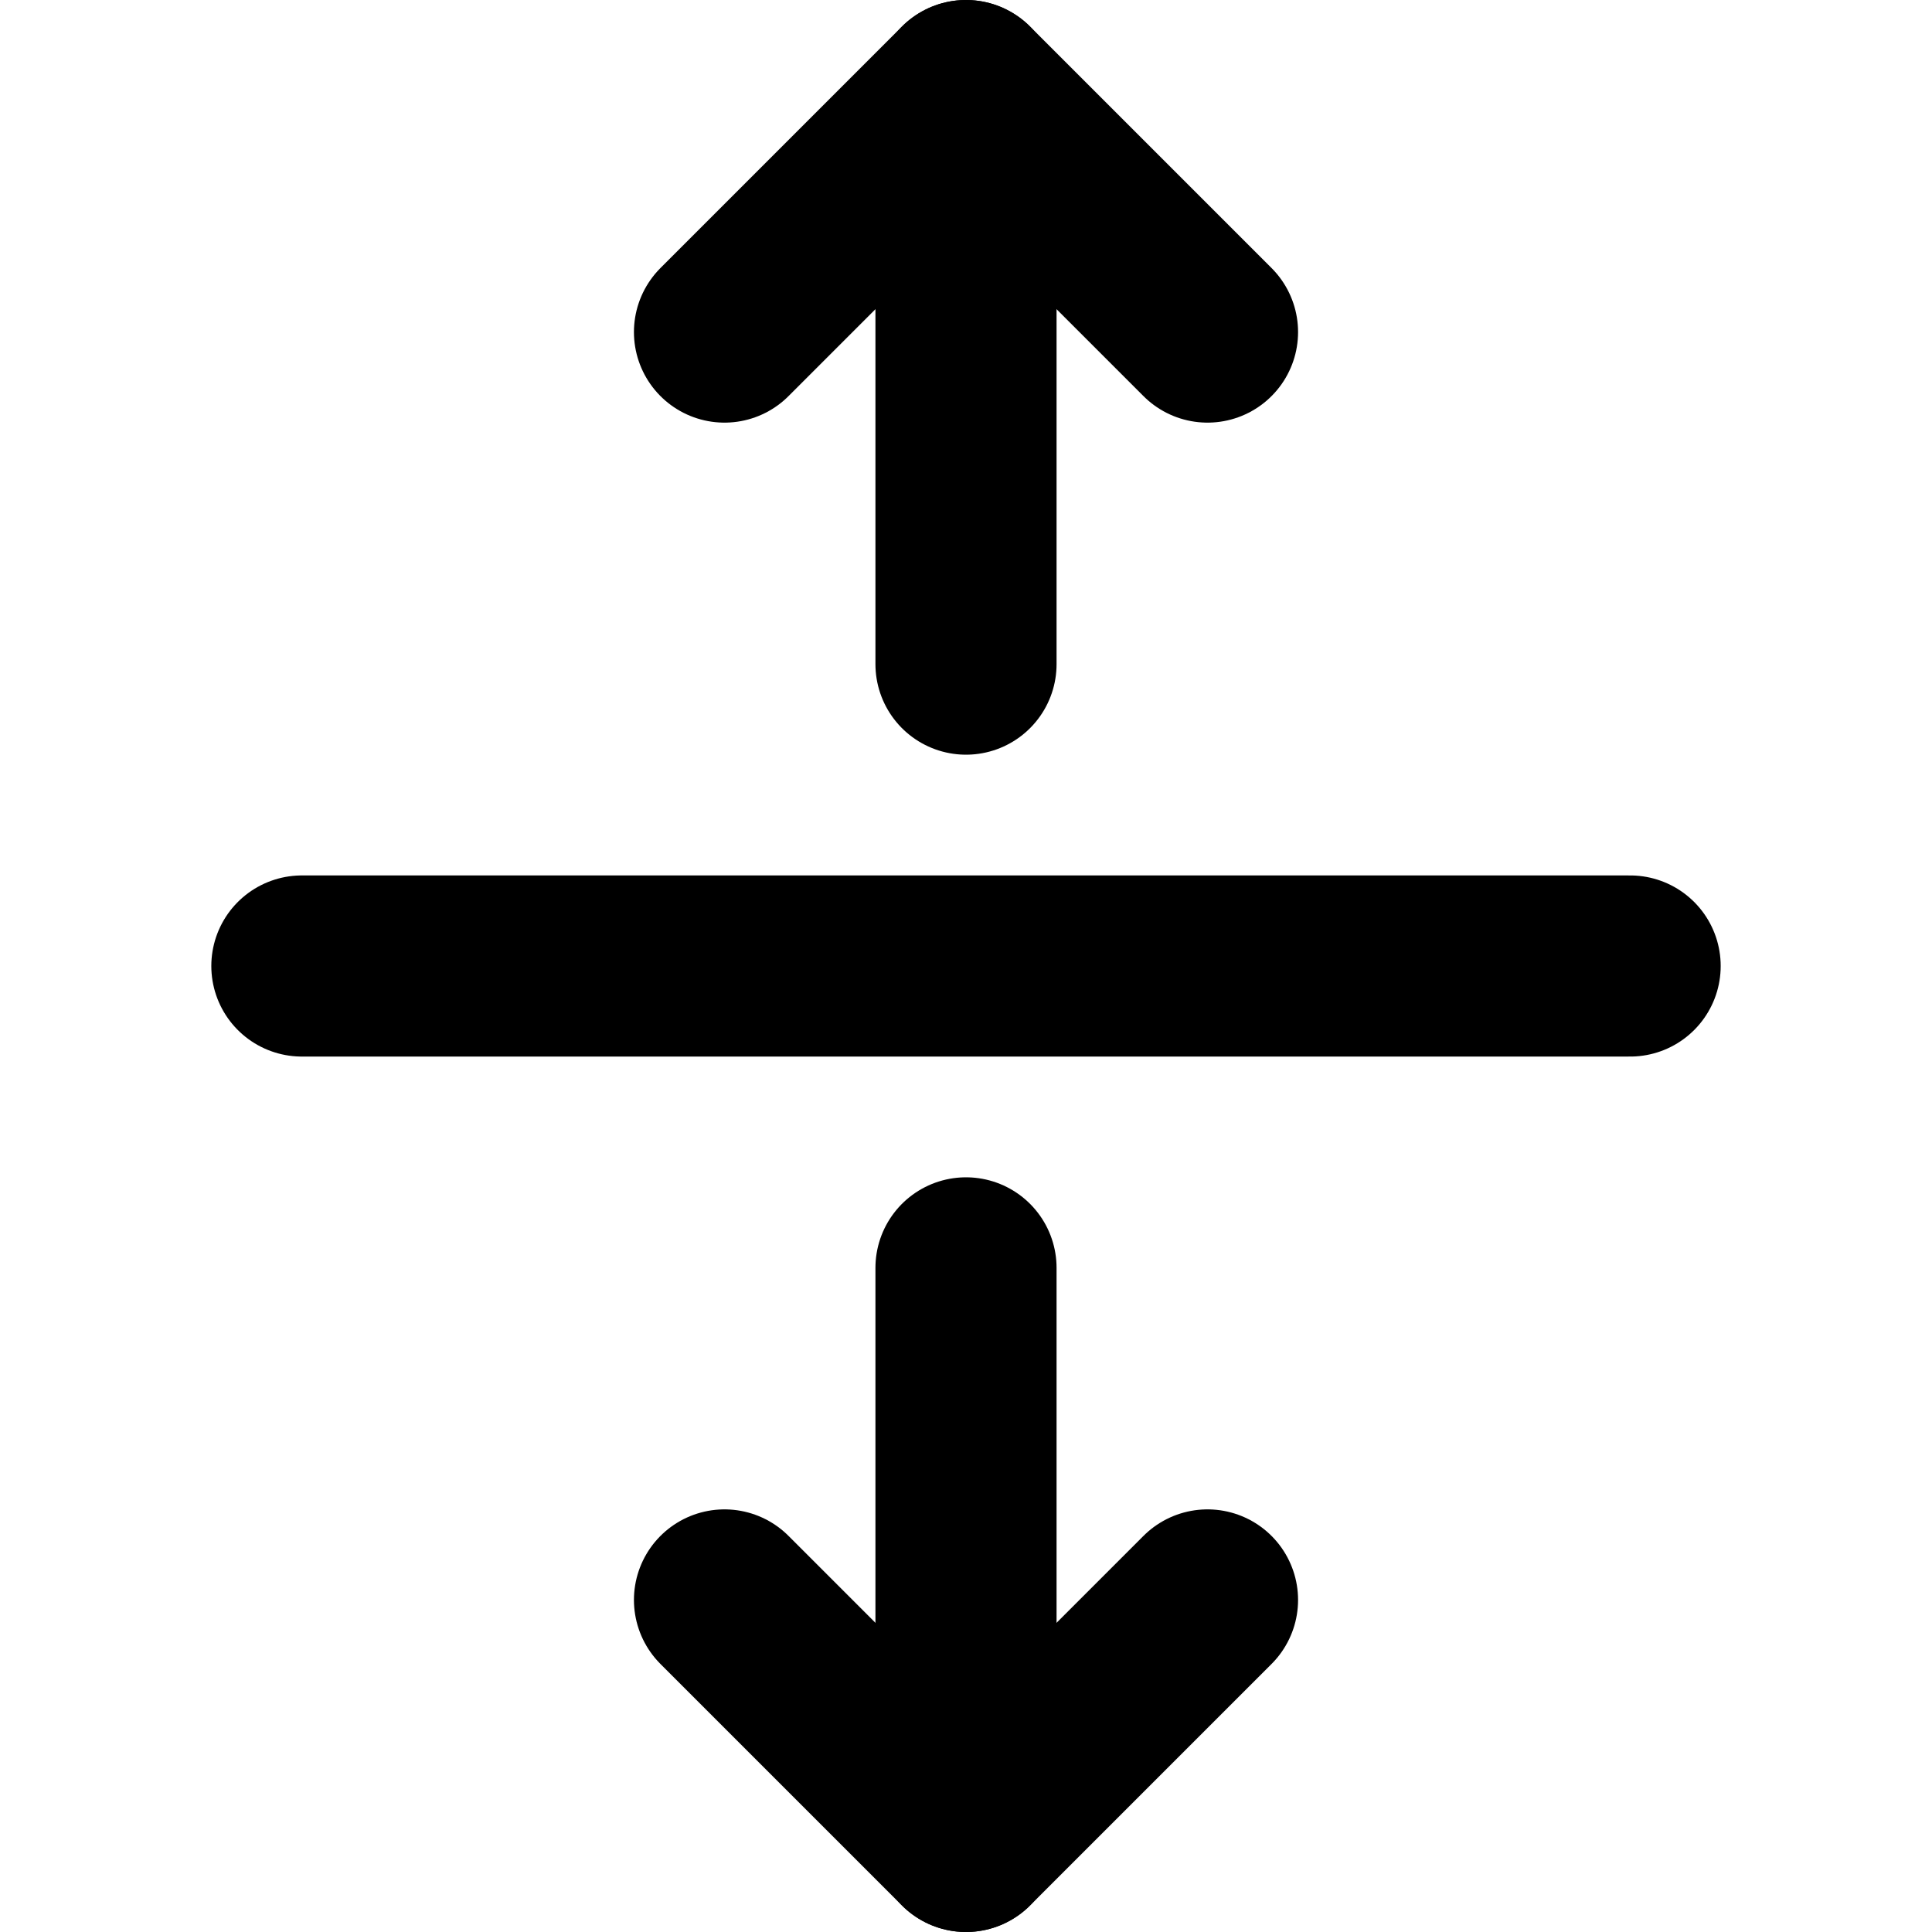
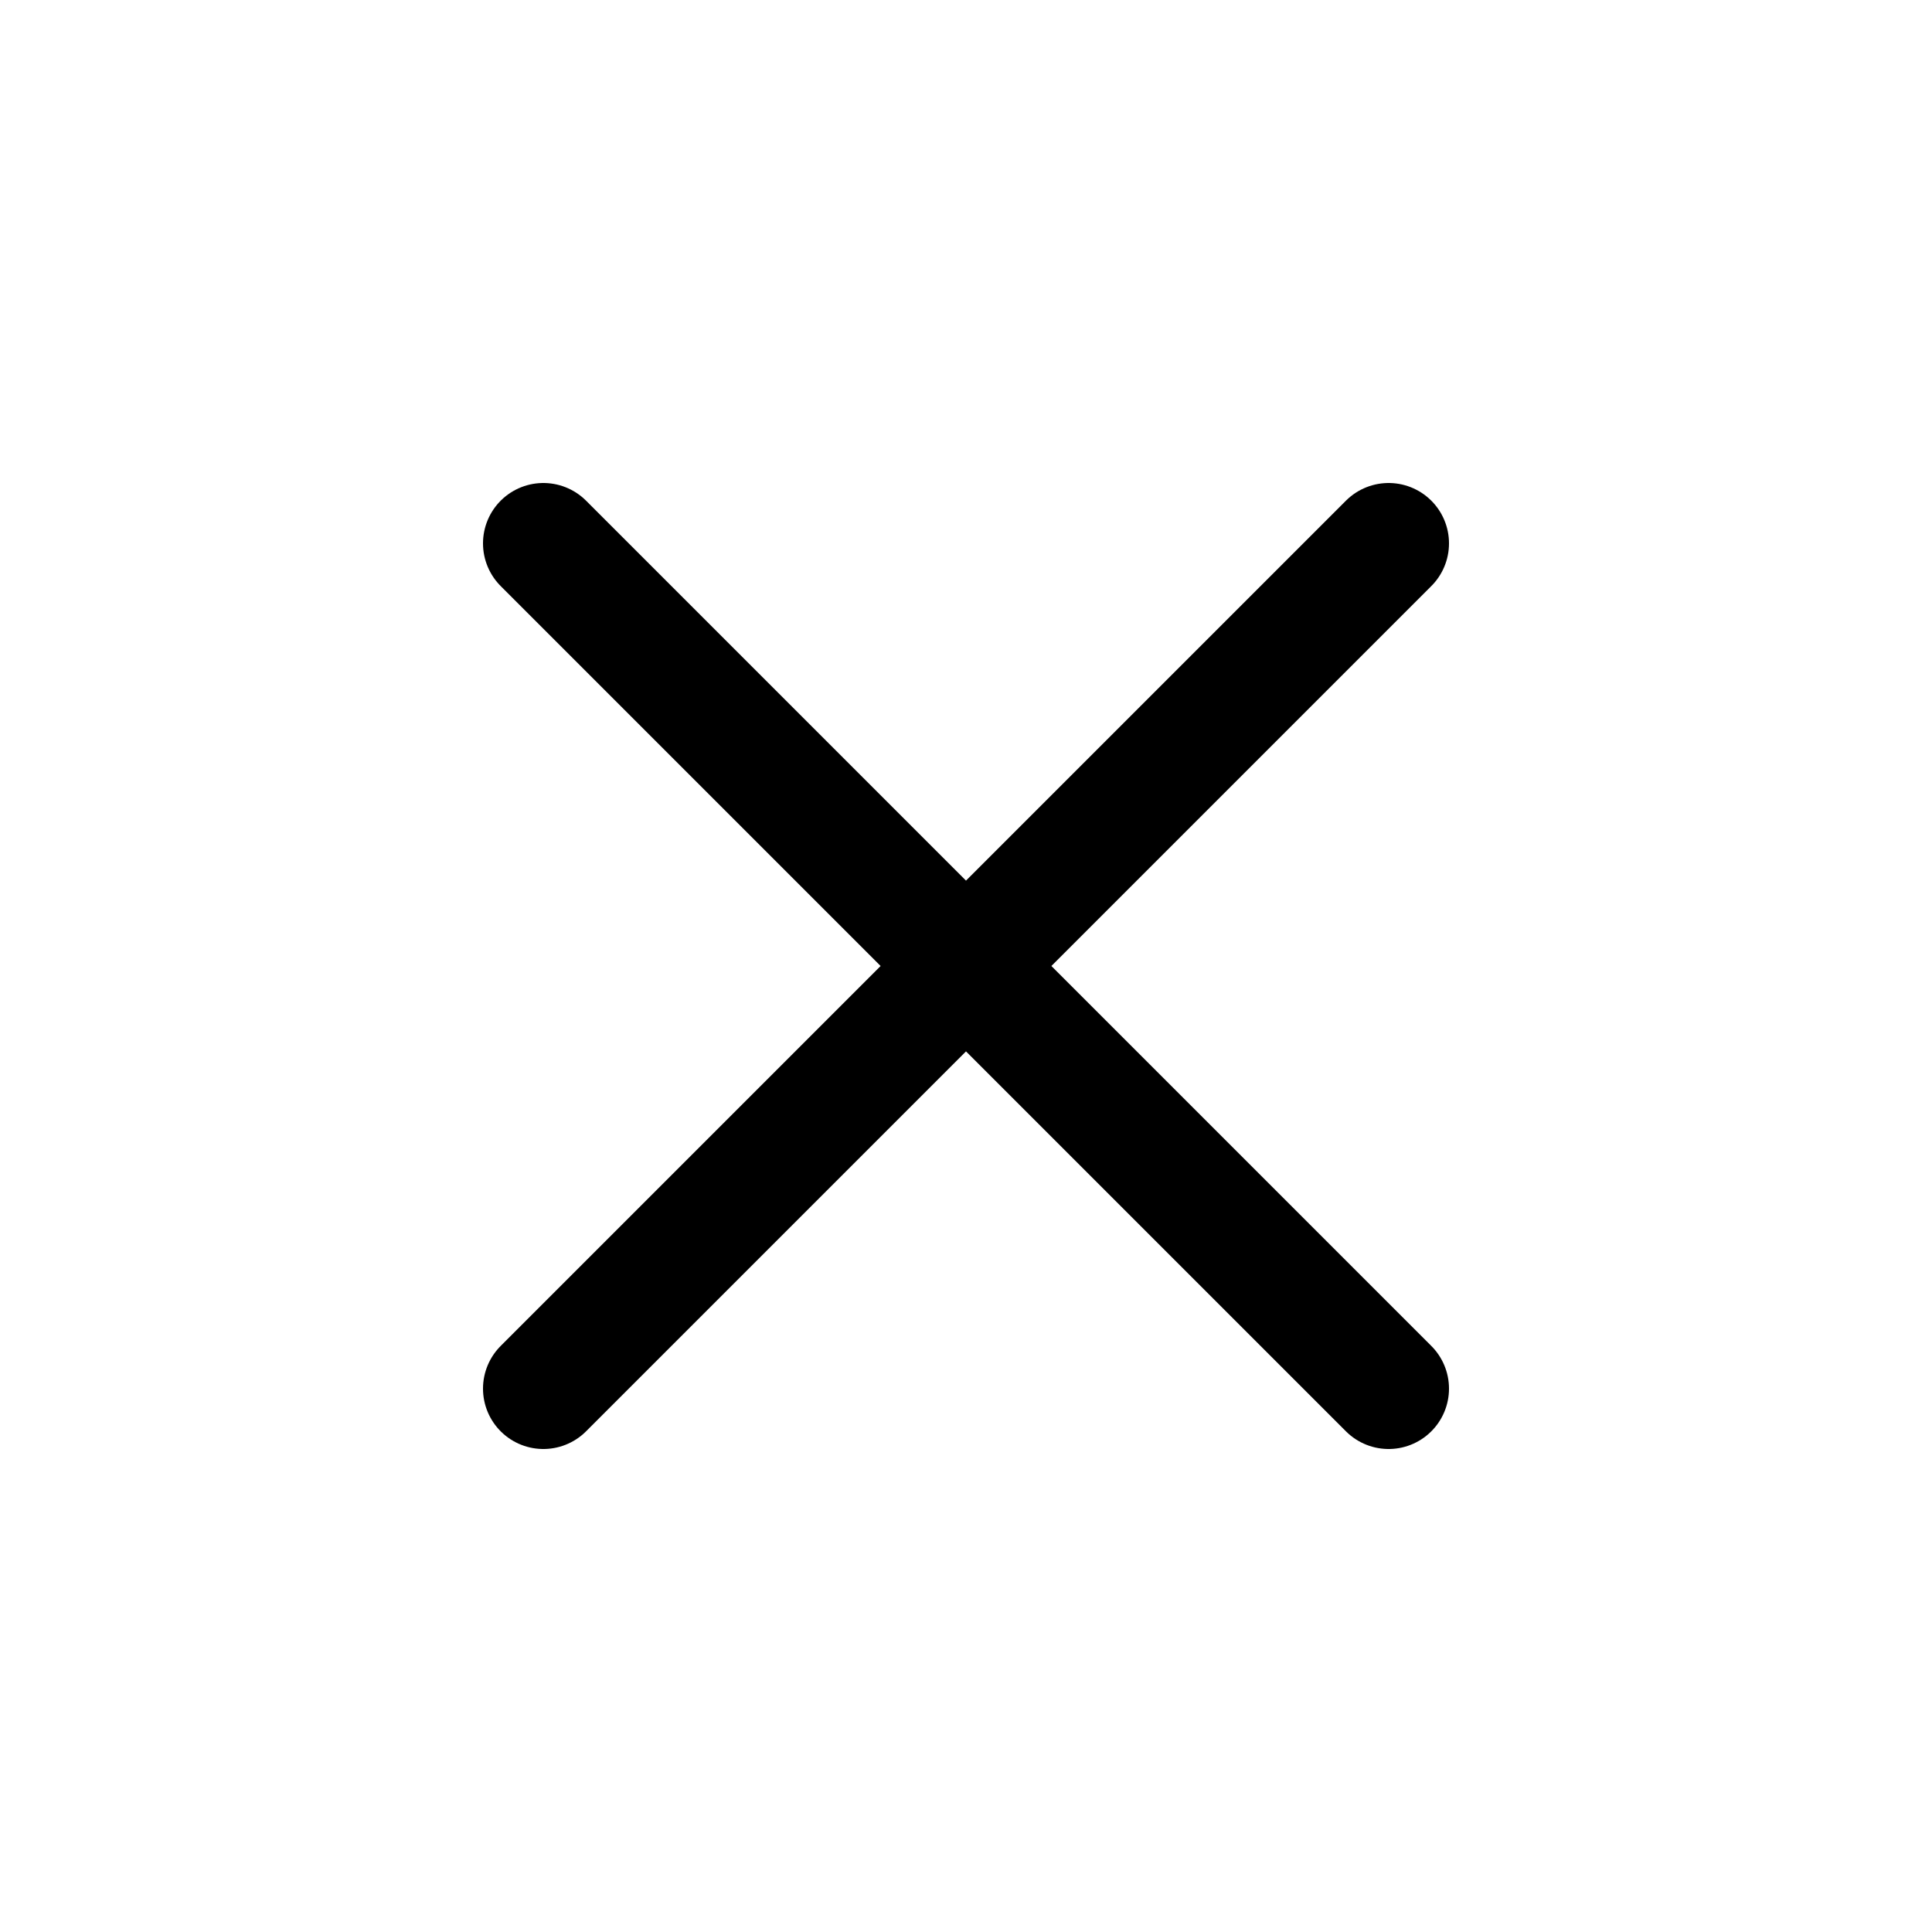
- <svg xmlns="http://www.w3.org/2000/svg" width="192" height="192" fill="#000000" viewBox="0 0 256 256">
-   <rect width="256" height="256" fill="none" />
-   <line x1="216" y1="128" x2="40" y2="128" fill="none" stroke="#000000" stroke-linecap="round" stroke-linejoin="round" stroke-width="24" />
-   <line x1="128" y1="88" x2="128" y2="12" fill="none" stroke="#000000" stroke-linecap="round" stroke-linejoin="round" stroke-width="24" />
-   <polyline points="160 44 128 12 96 44" fill="none" stroke="#000000" stroke-linecap="round" stroke-linejoin="round" stroke-width="24" />
-   <line x1="128" y1="168" x2="128" y2="244" fill="none" stroke="#000000" stroke-linecap="round" stroke-linejoin="round" stroke-width="24" />
-   <polyline points="96 212 128 244 160 212" fill="none" stroke="#000000" stroke-linecap="round" stroke-linejoin="round" stroke-width="24" />
+ <svg xmlns="http://www.w3.org/2000/svg" class="ionicon" viewBox="0 0 512 512">
+   <path fill="none" stroke="currentColor" stroke-linecap="round" stroke-linejoin="round" stroke-width="32" d="M368 368L144 144M368 144L144 368" />
</svg>
